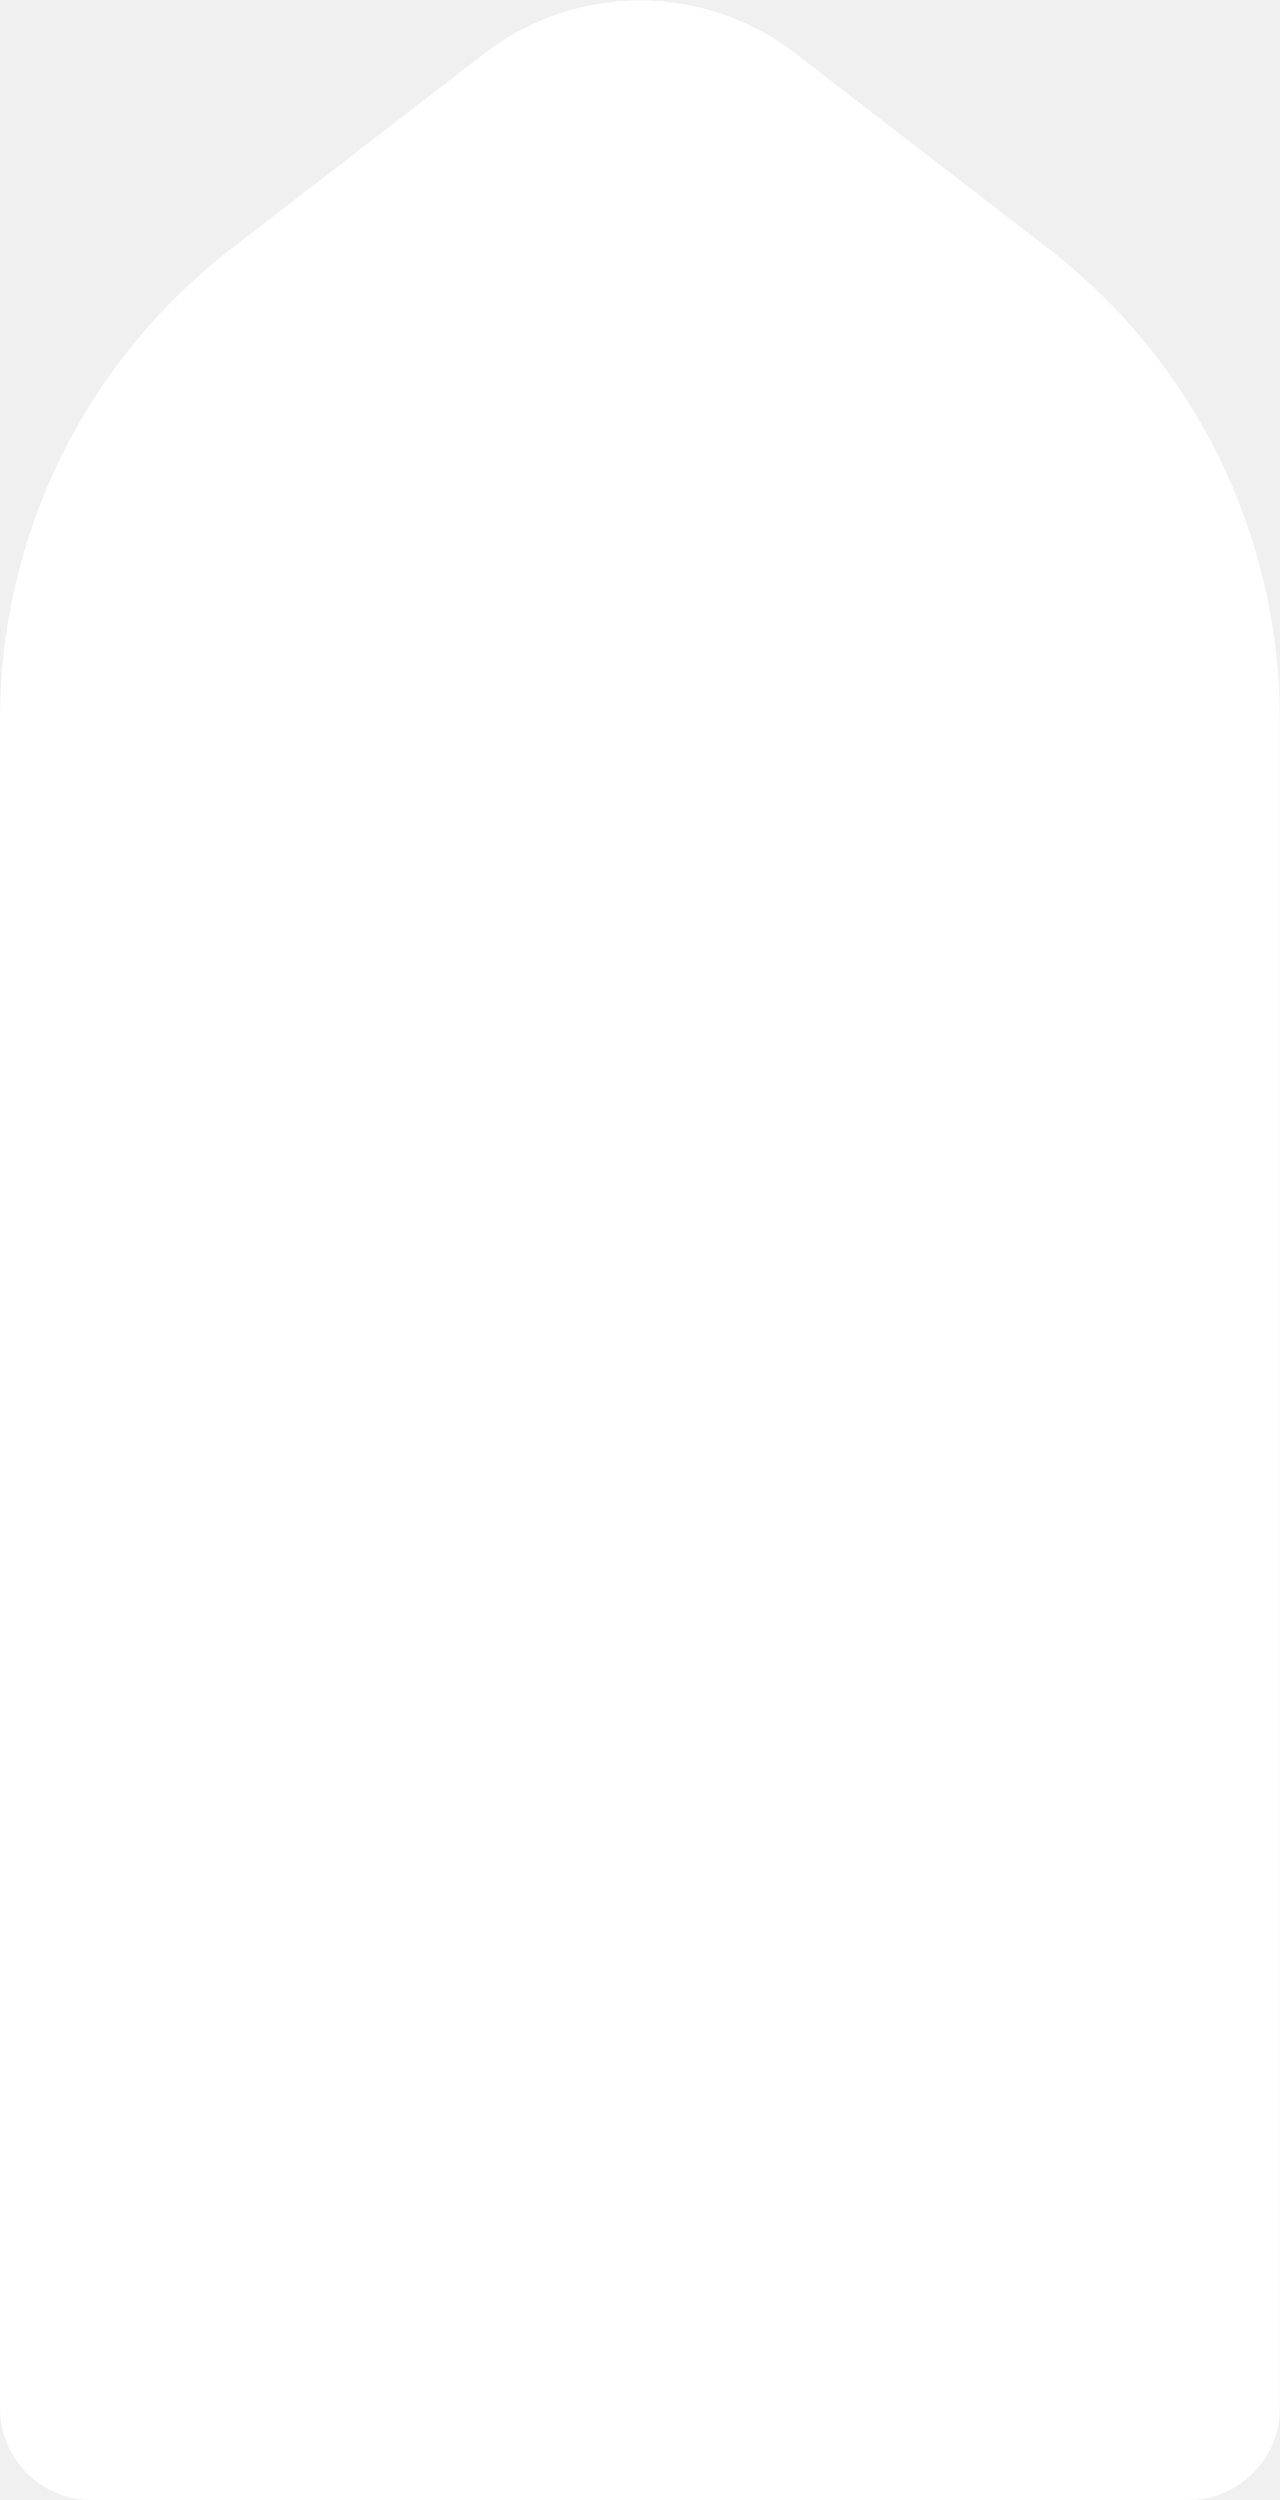
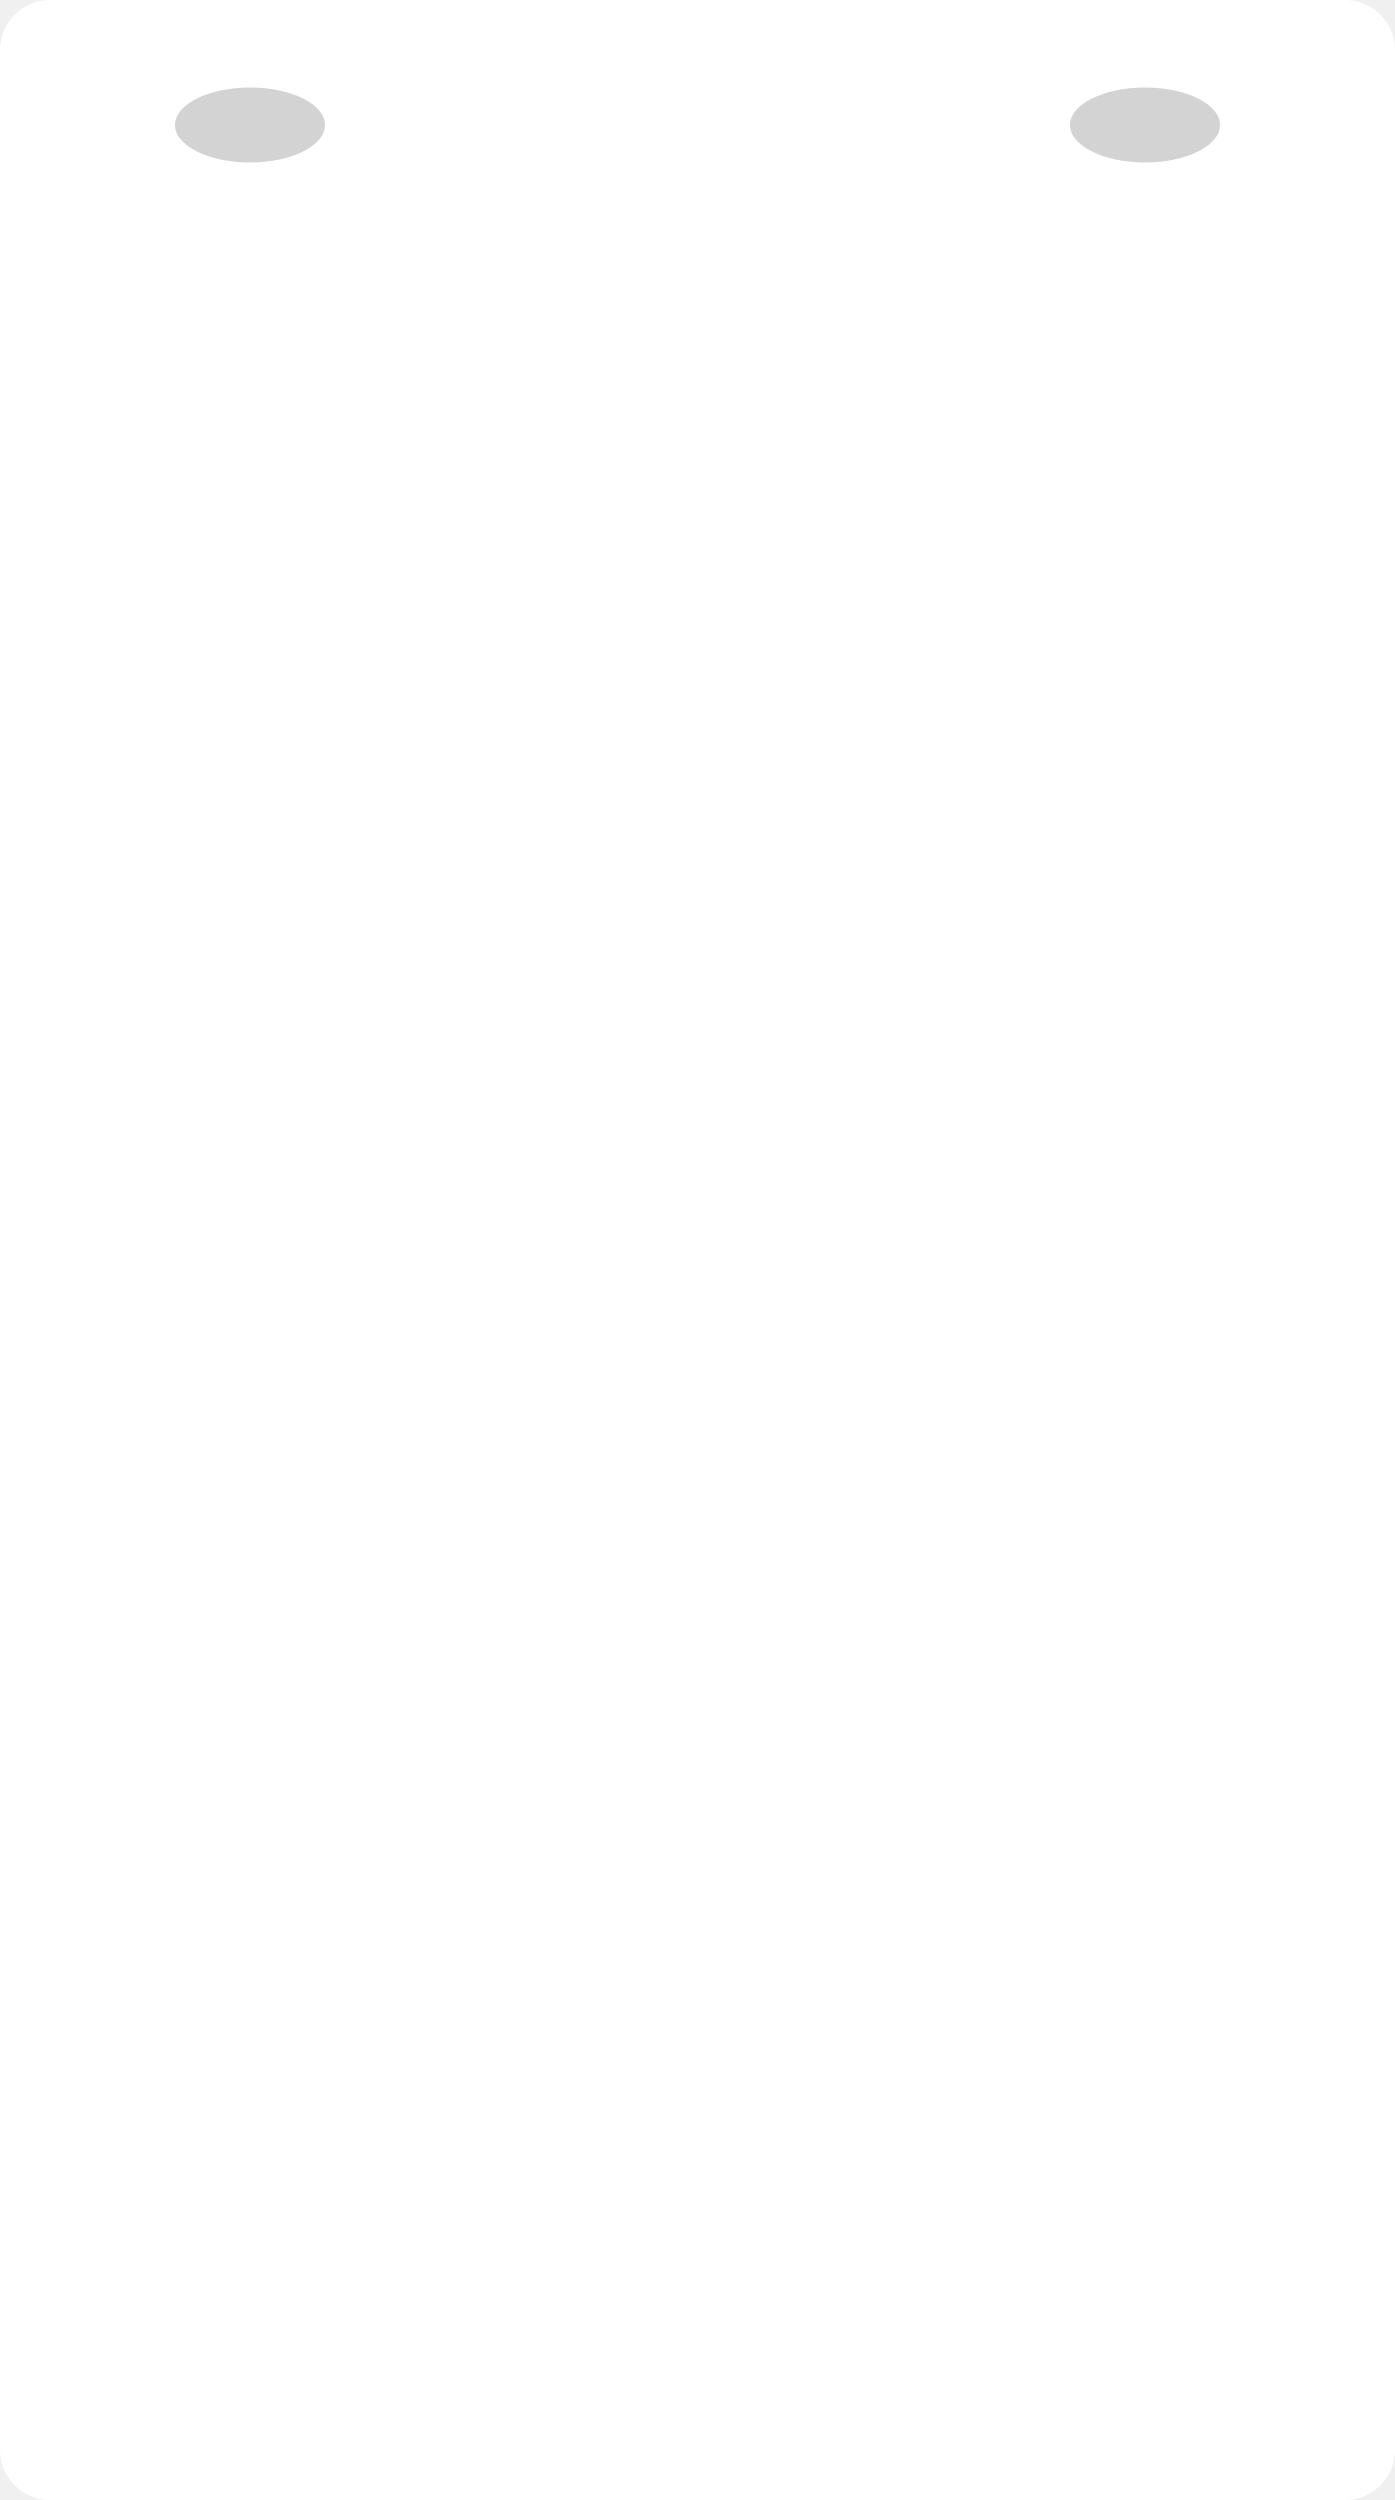
- <svg xmlns="http://www.w3.org/2000/svg" width="558" height="1090" viewBox="0 0 558 1090" fill="none">
-   <path d="M0 313.543C0 233.258 37.232 157.512 100.799 108.473L211.2 23.305C251.147 -7.513 306.853 -7.513 346.8 23.305L457.201 108.473C520.768 157.512 558 233.258 558 313.543V1050C558 1072.09 540.091 1090 518 1090H40C17.909 1090 0 1072.09 0 1050V313.543Z" fill="white" />
+ <svg xmlns="http://www.w3.org/2000/svg" width="558" height="1000">
+   <rect width="558" height="1000" rx="20" ry="20" style="fill:white;" />
+   <ellipse cx="100" cy="50" rx="30" ry="15" fill="lightgray" stroke-width="2" />
+   <ellipse cx="458" cy="50" rx="30" ry="15" fill="lightgray" stroke-width="2" />
</svg>
